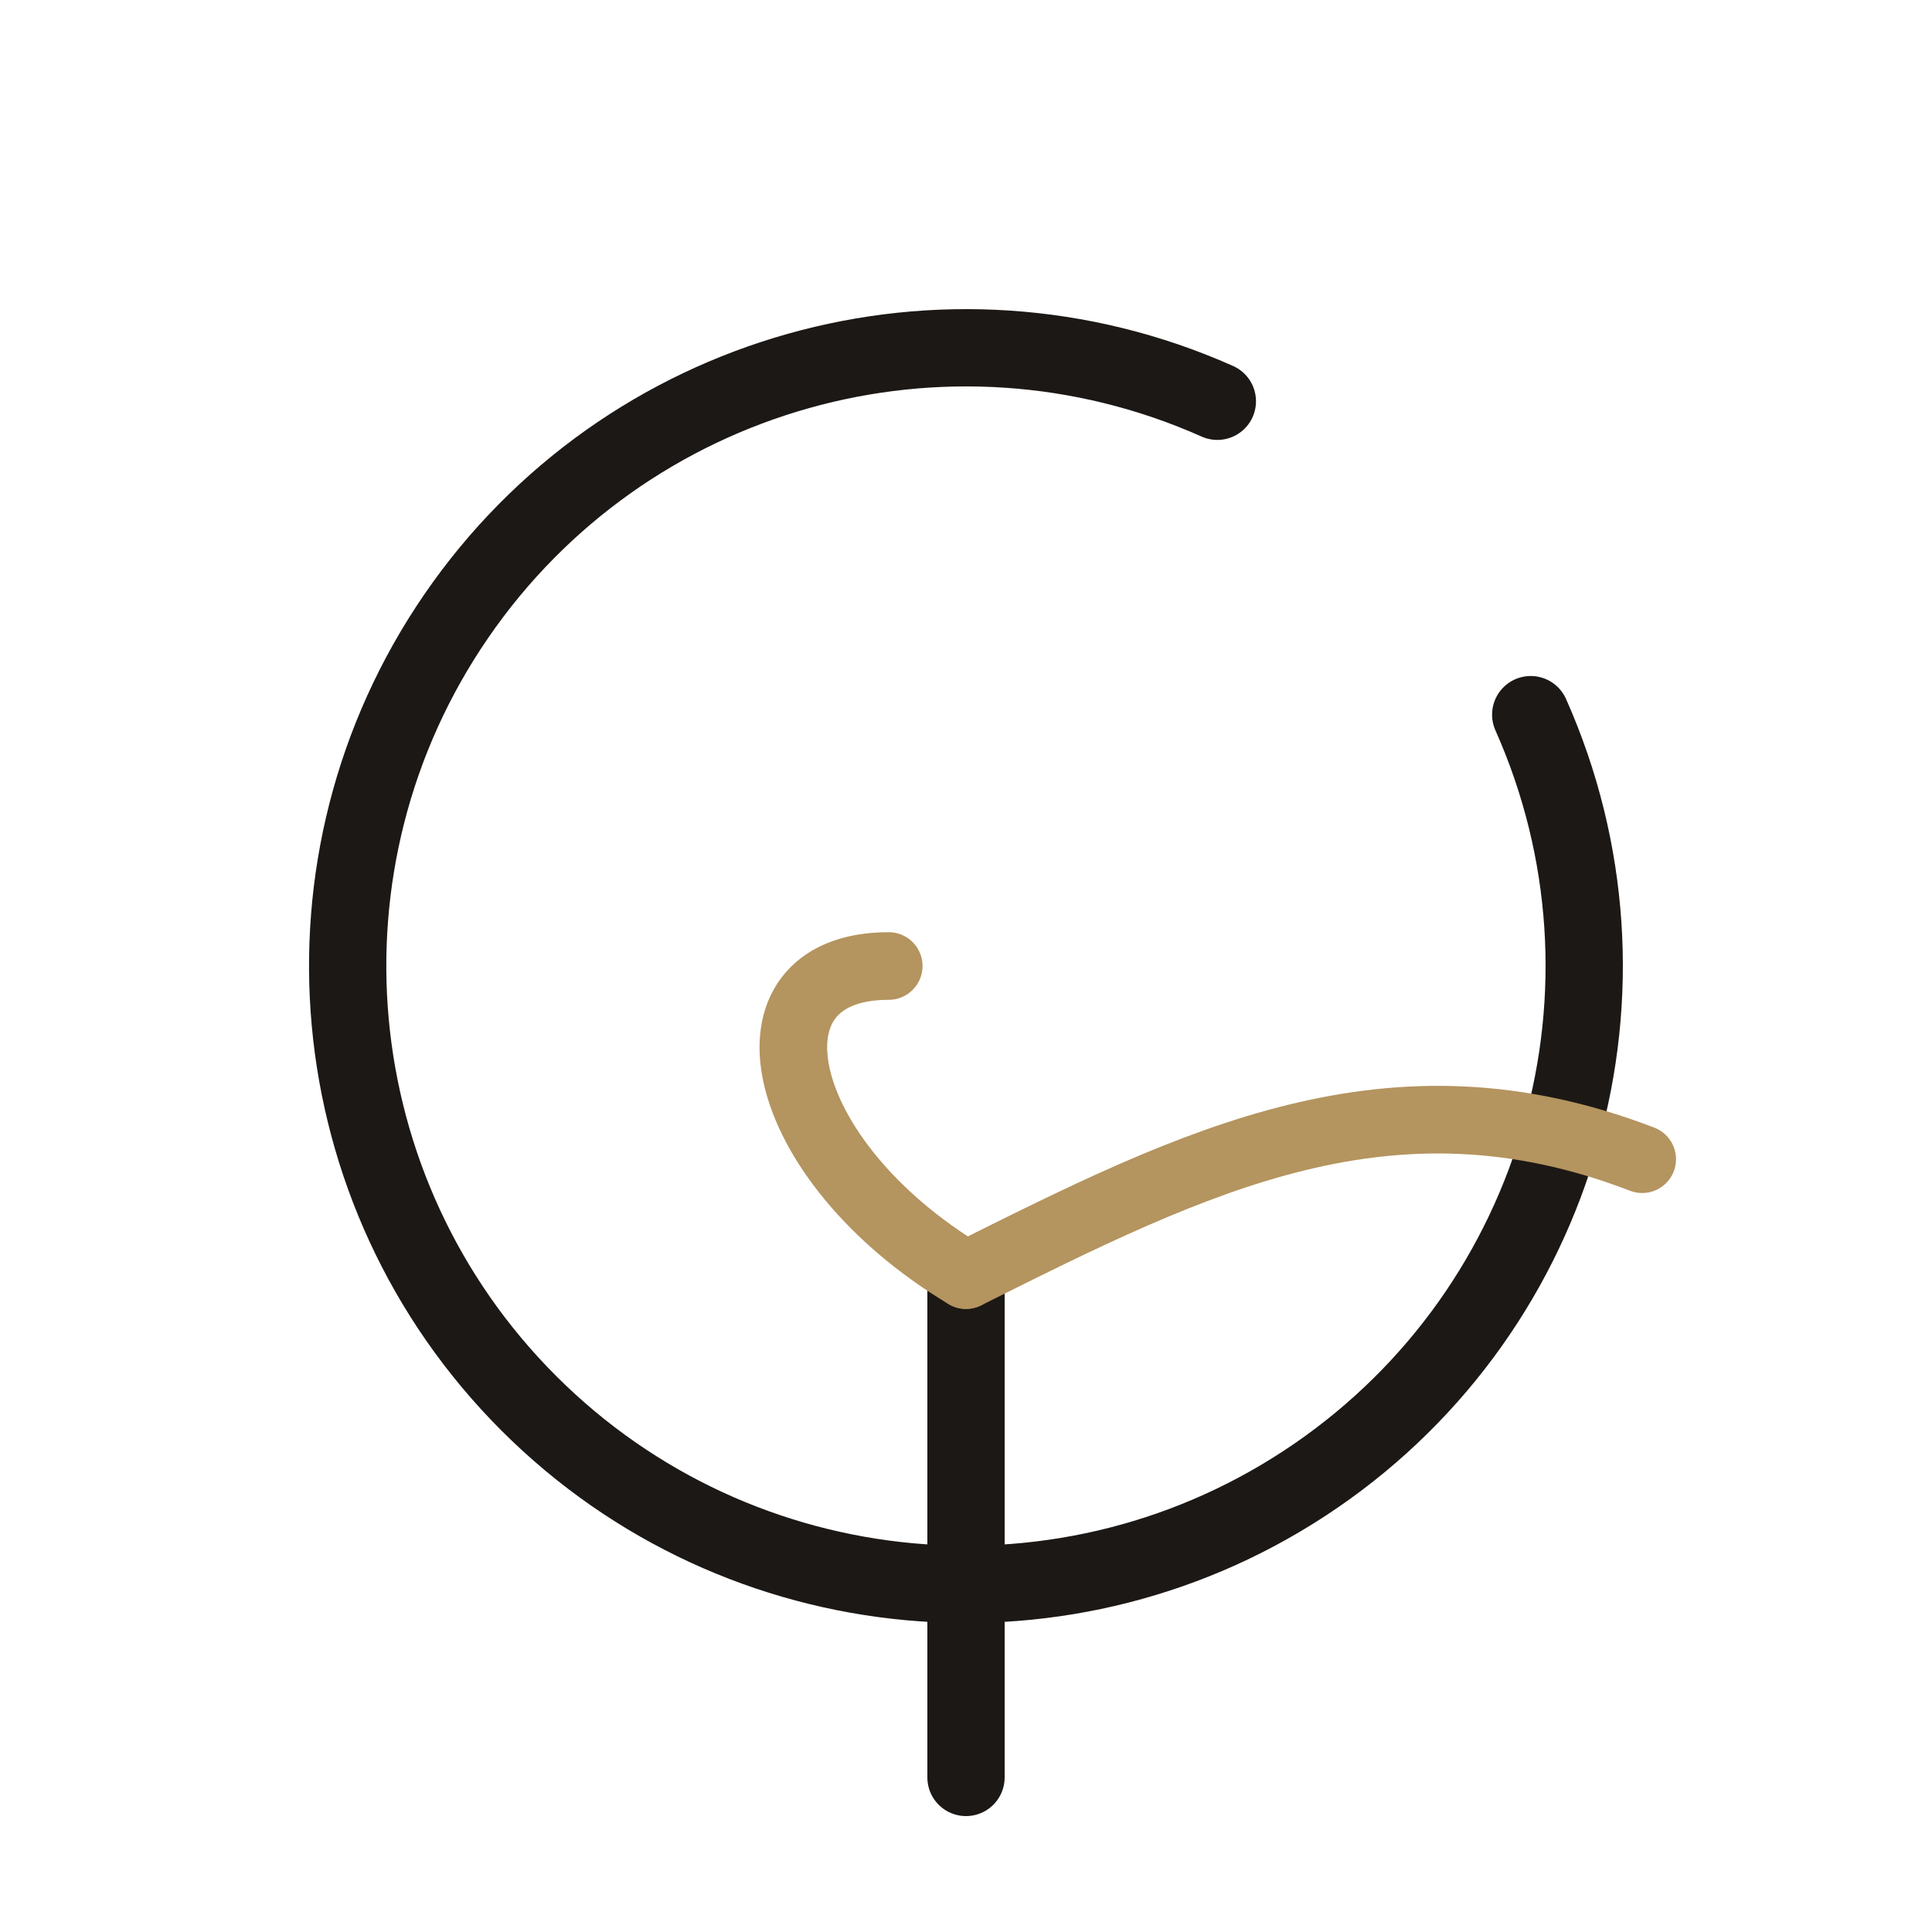
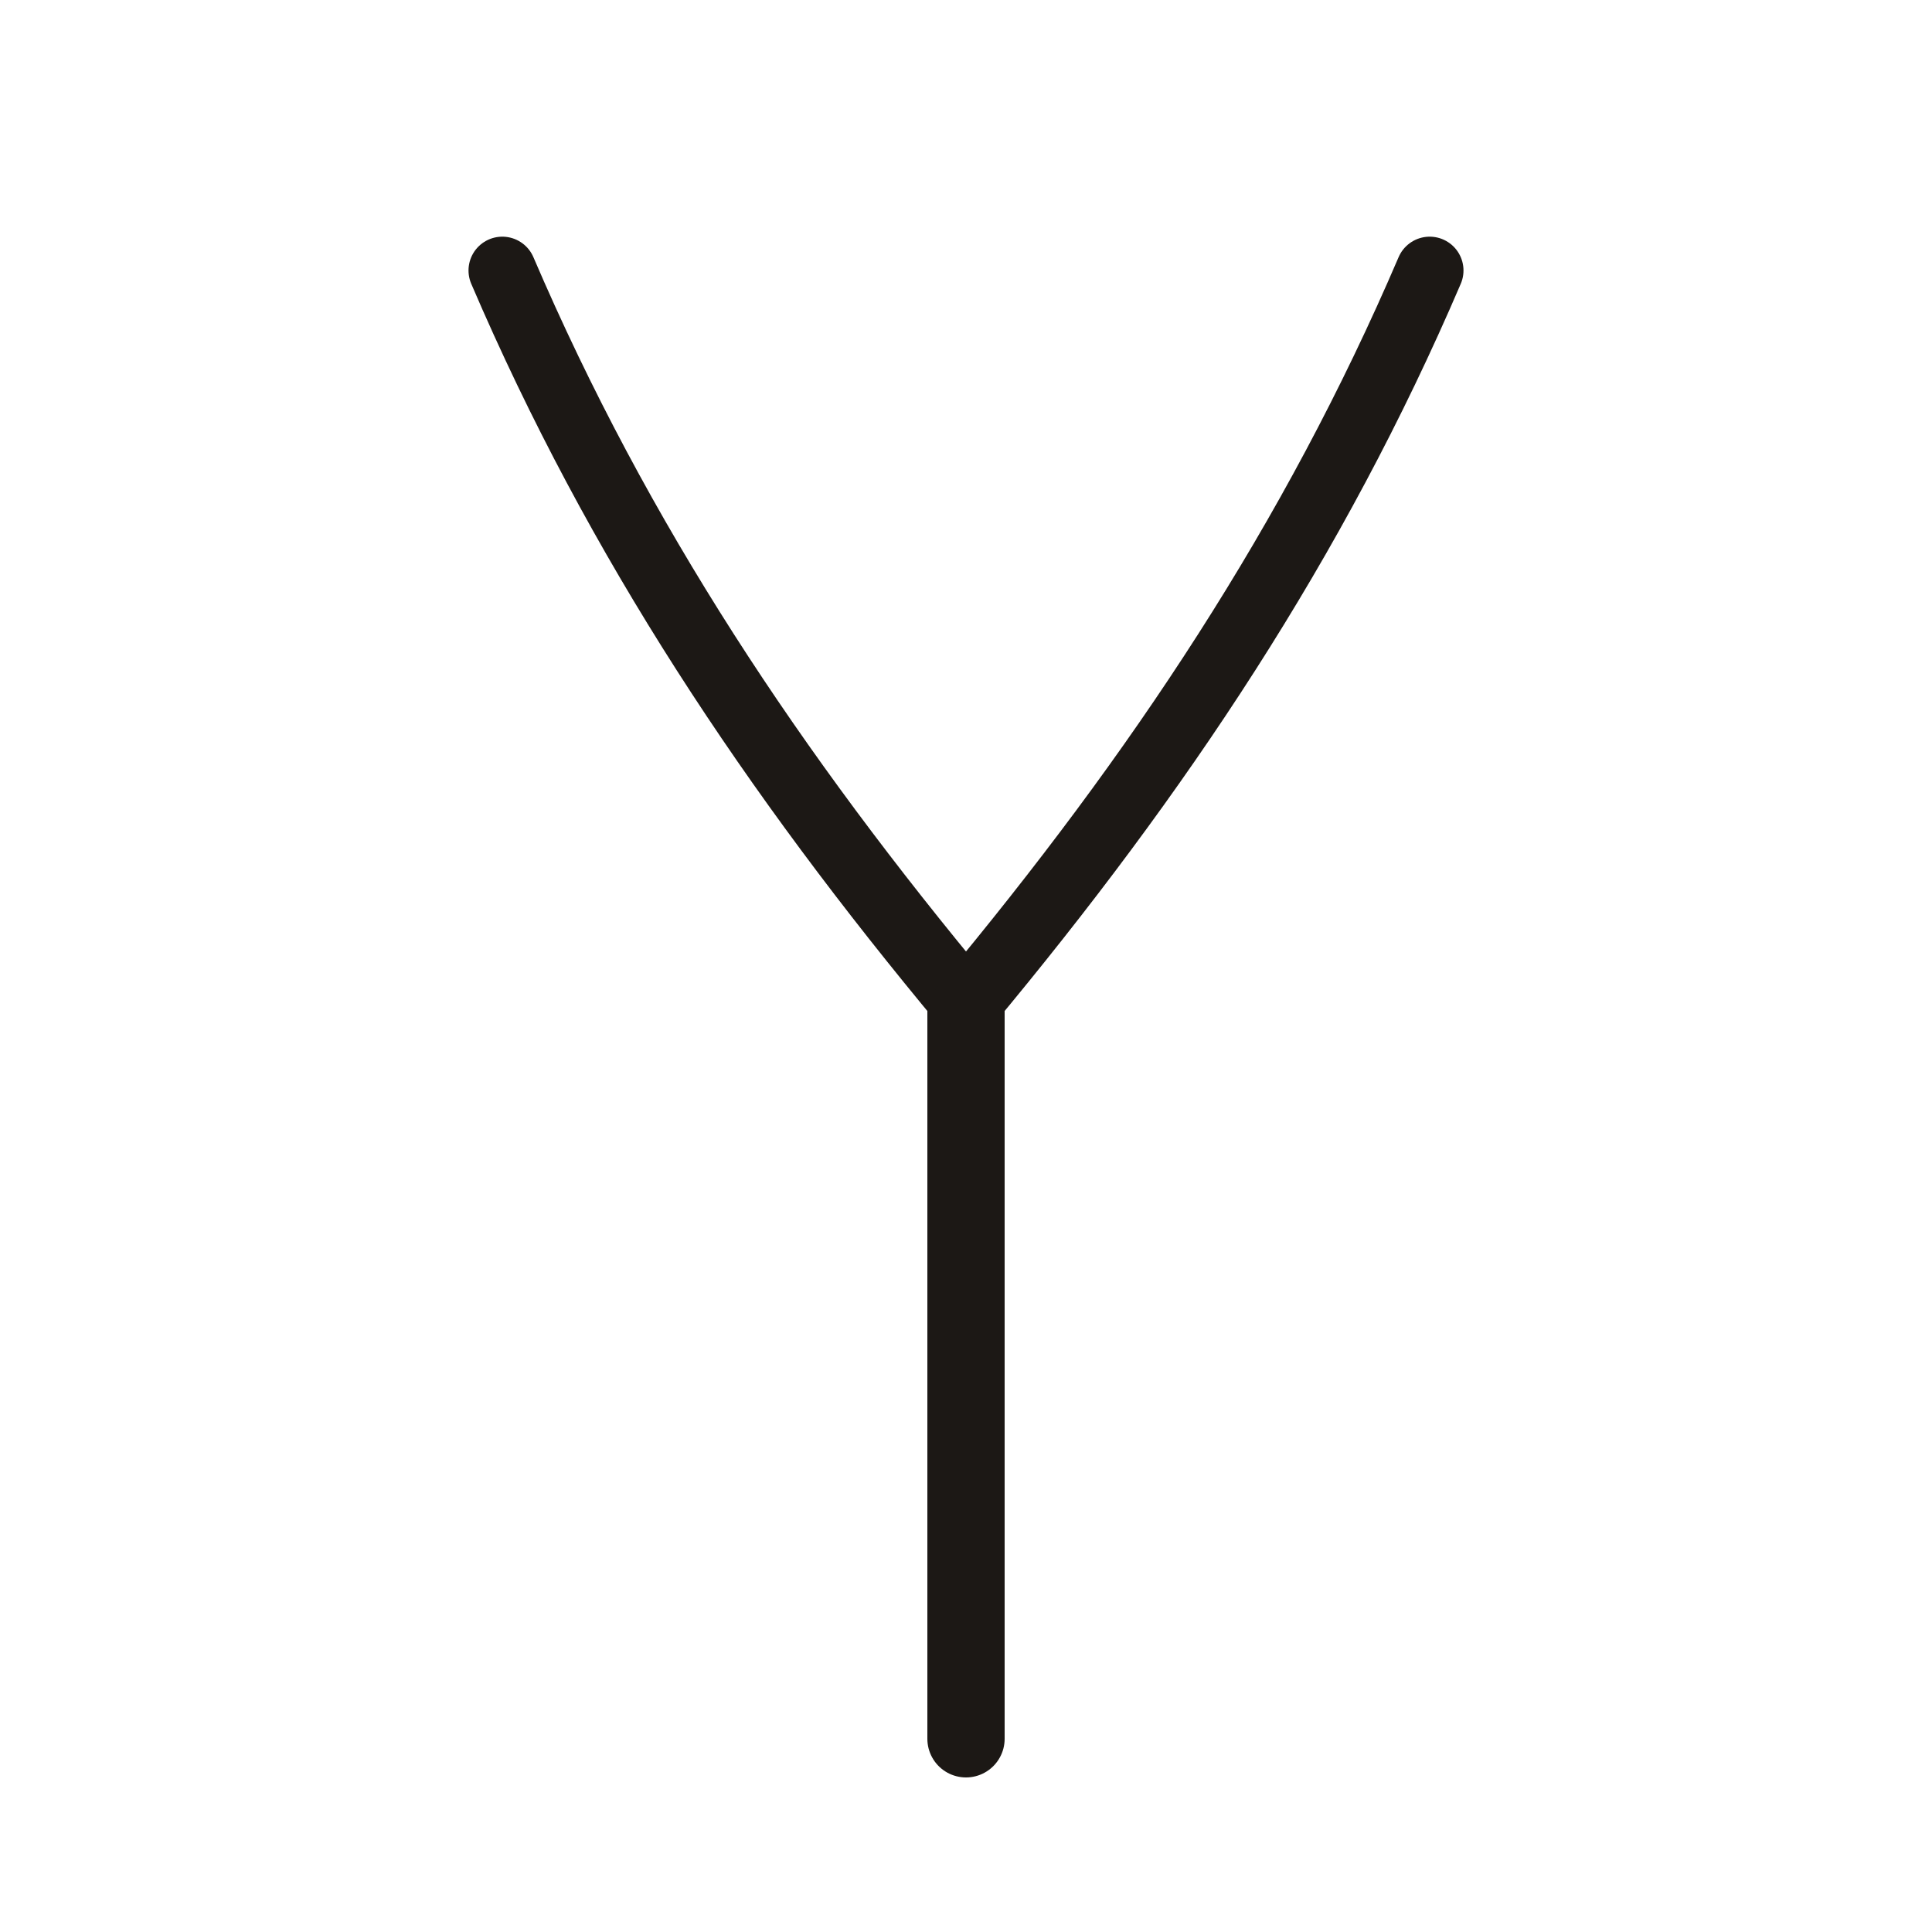
- <svg xmlns="http://www.w3.org/2000/svg" viewBox="0 0 100 100" role="img" aria-label="PureLand adapted open-circle fork mark">
-   <g fill="none" stroke-linecap="round" stroke-linejoin="round">
-     <path d="M 79.23 36.99 A 32 32 0 1 1 63.01 20.77" stroke="#1C1815" stroke-width="4" />
-     <path d="M 50 92 L 50 66" stroke="#1C1815" stroke-width="4" />
-     <path d="M 50 66 C 62 60, 72 55, 85 60" stroke="#B4945F" stroke-width="3.5" />
-     <path d="M 50 66 C 40 60, 38 50, 46 50" stroke="#B4945F" stroke-width="3.5" />
+ <svg xmlns="http://www.w3.org/2000/svg" viewBox="0 0 100 100" role="img" aria-label="PureLand fork mark">
+   <g fill="none" stroke="#1C1815" stroke-linecap="round" stroke-linejoin="round">
+     <path d="M 50 90 L 50 52" stroke-width="4" />
+     <path d="M 50 52 C 40 40, 32 28, 26 14" stroke-width="3.5" />
+     <path d="M 50 52 C 60 40, 68 28, 74 14" stroke-width="3.5" />
  </g>
</svg>
